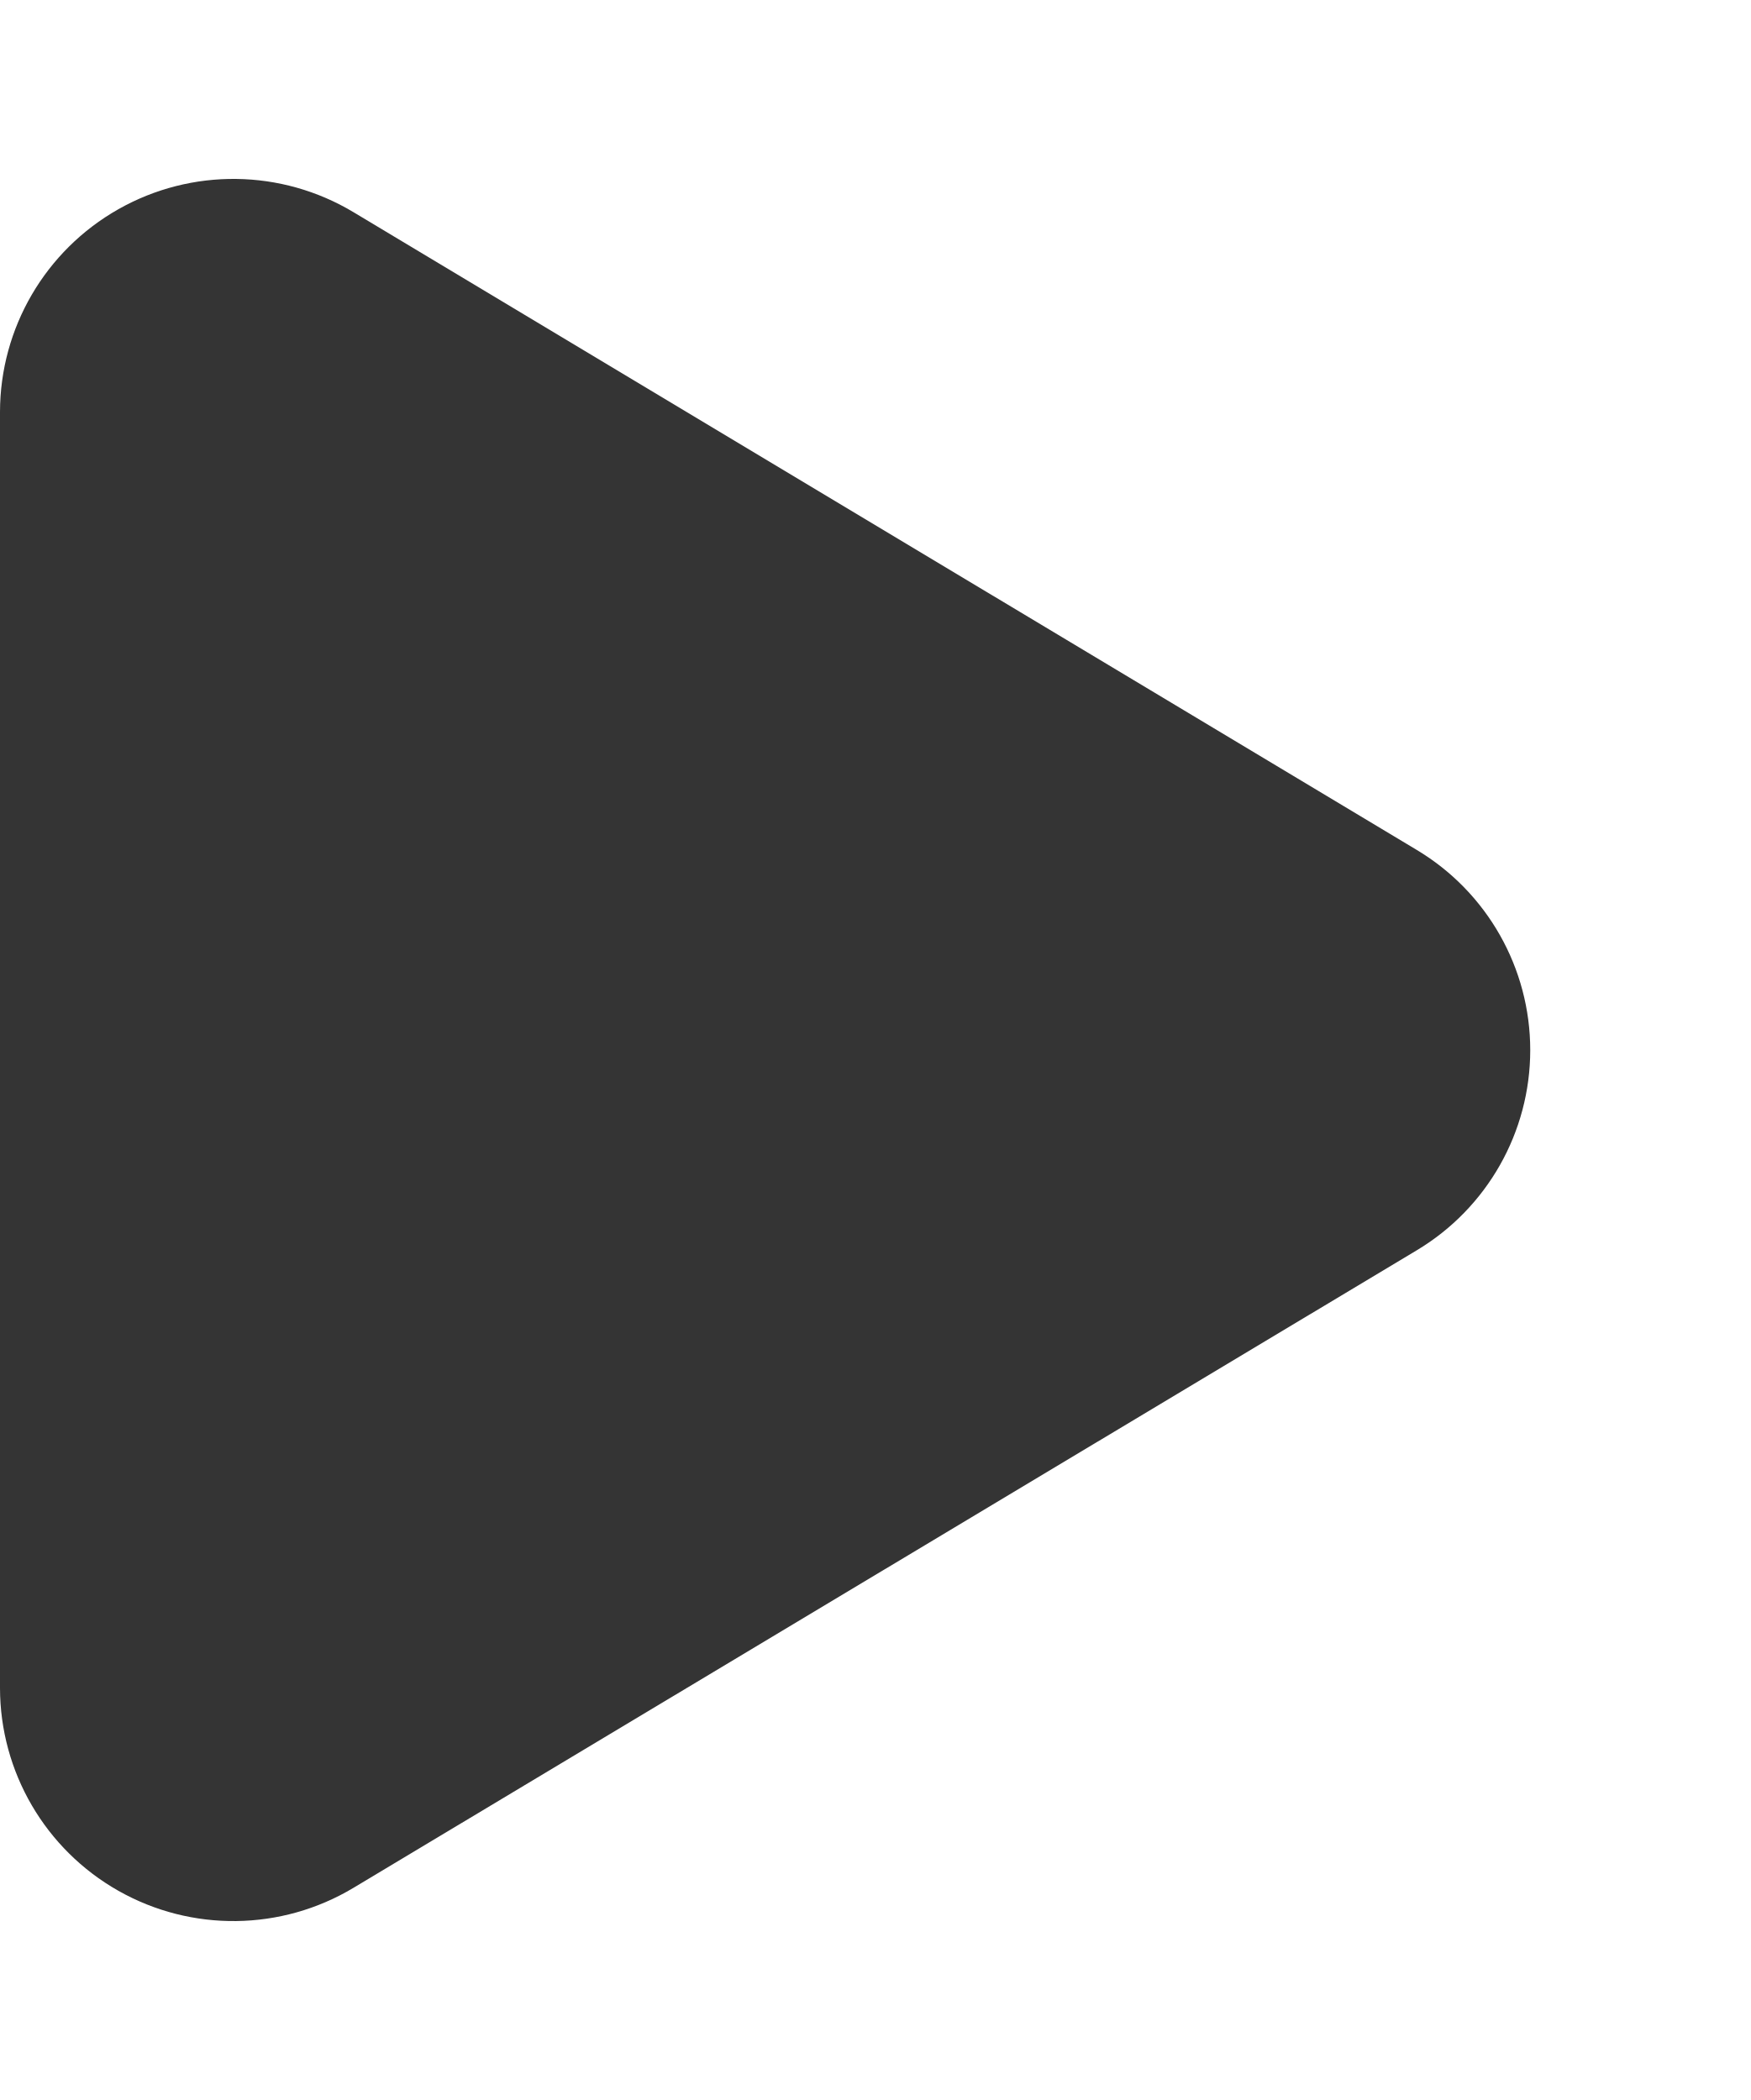
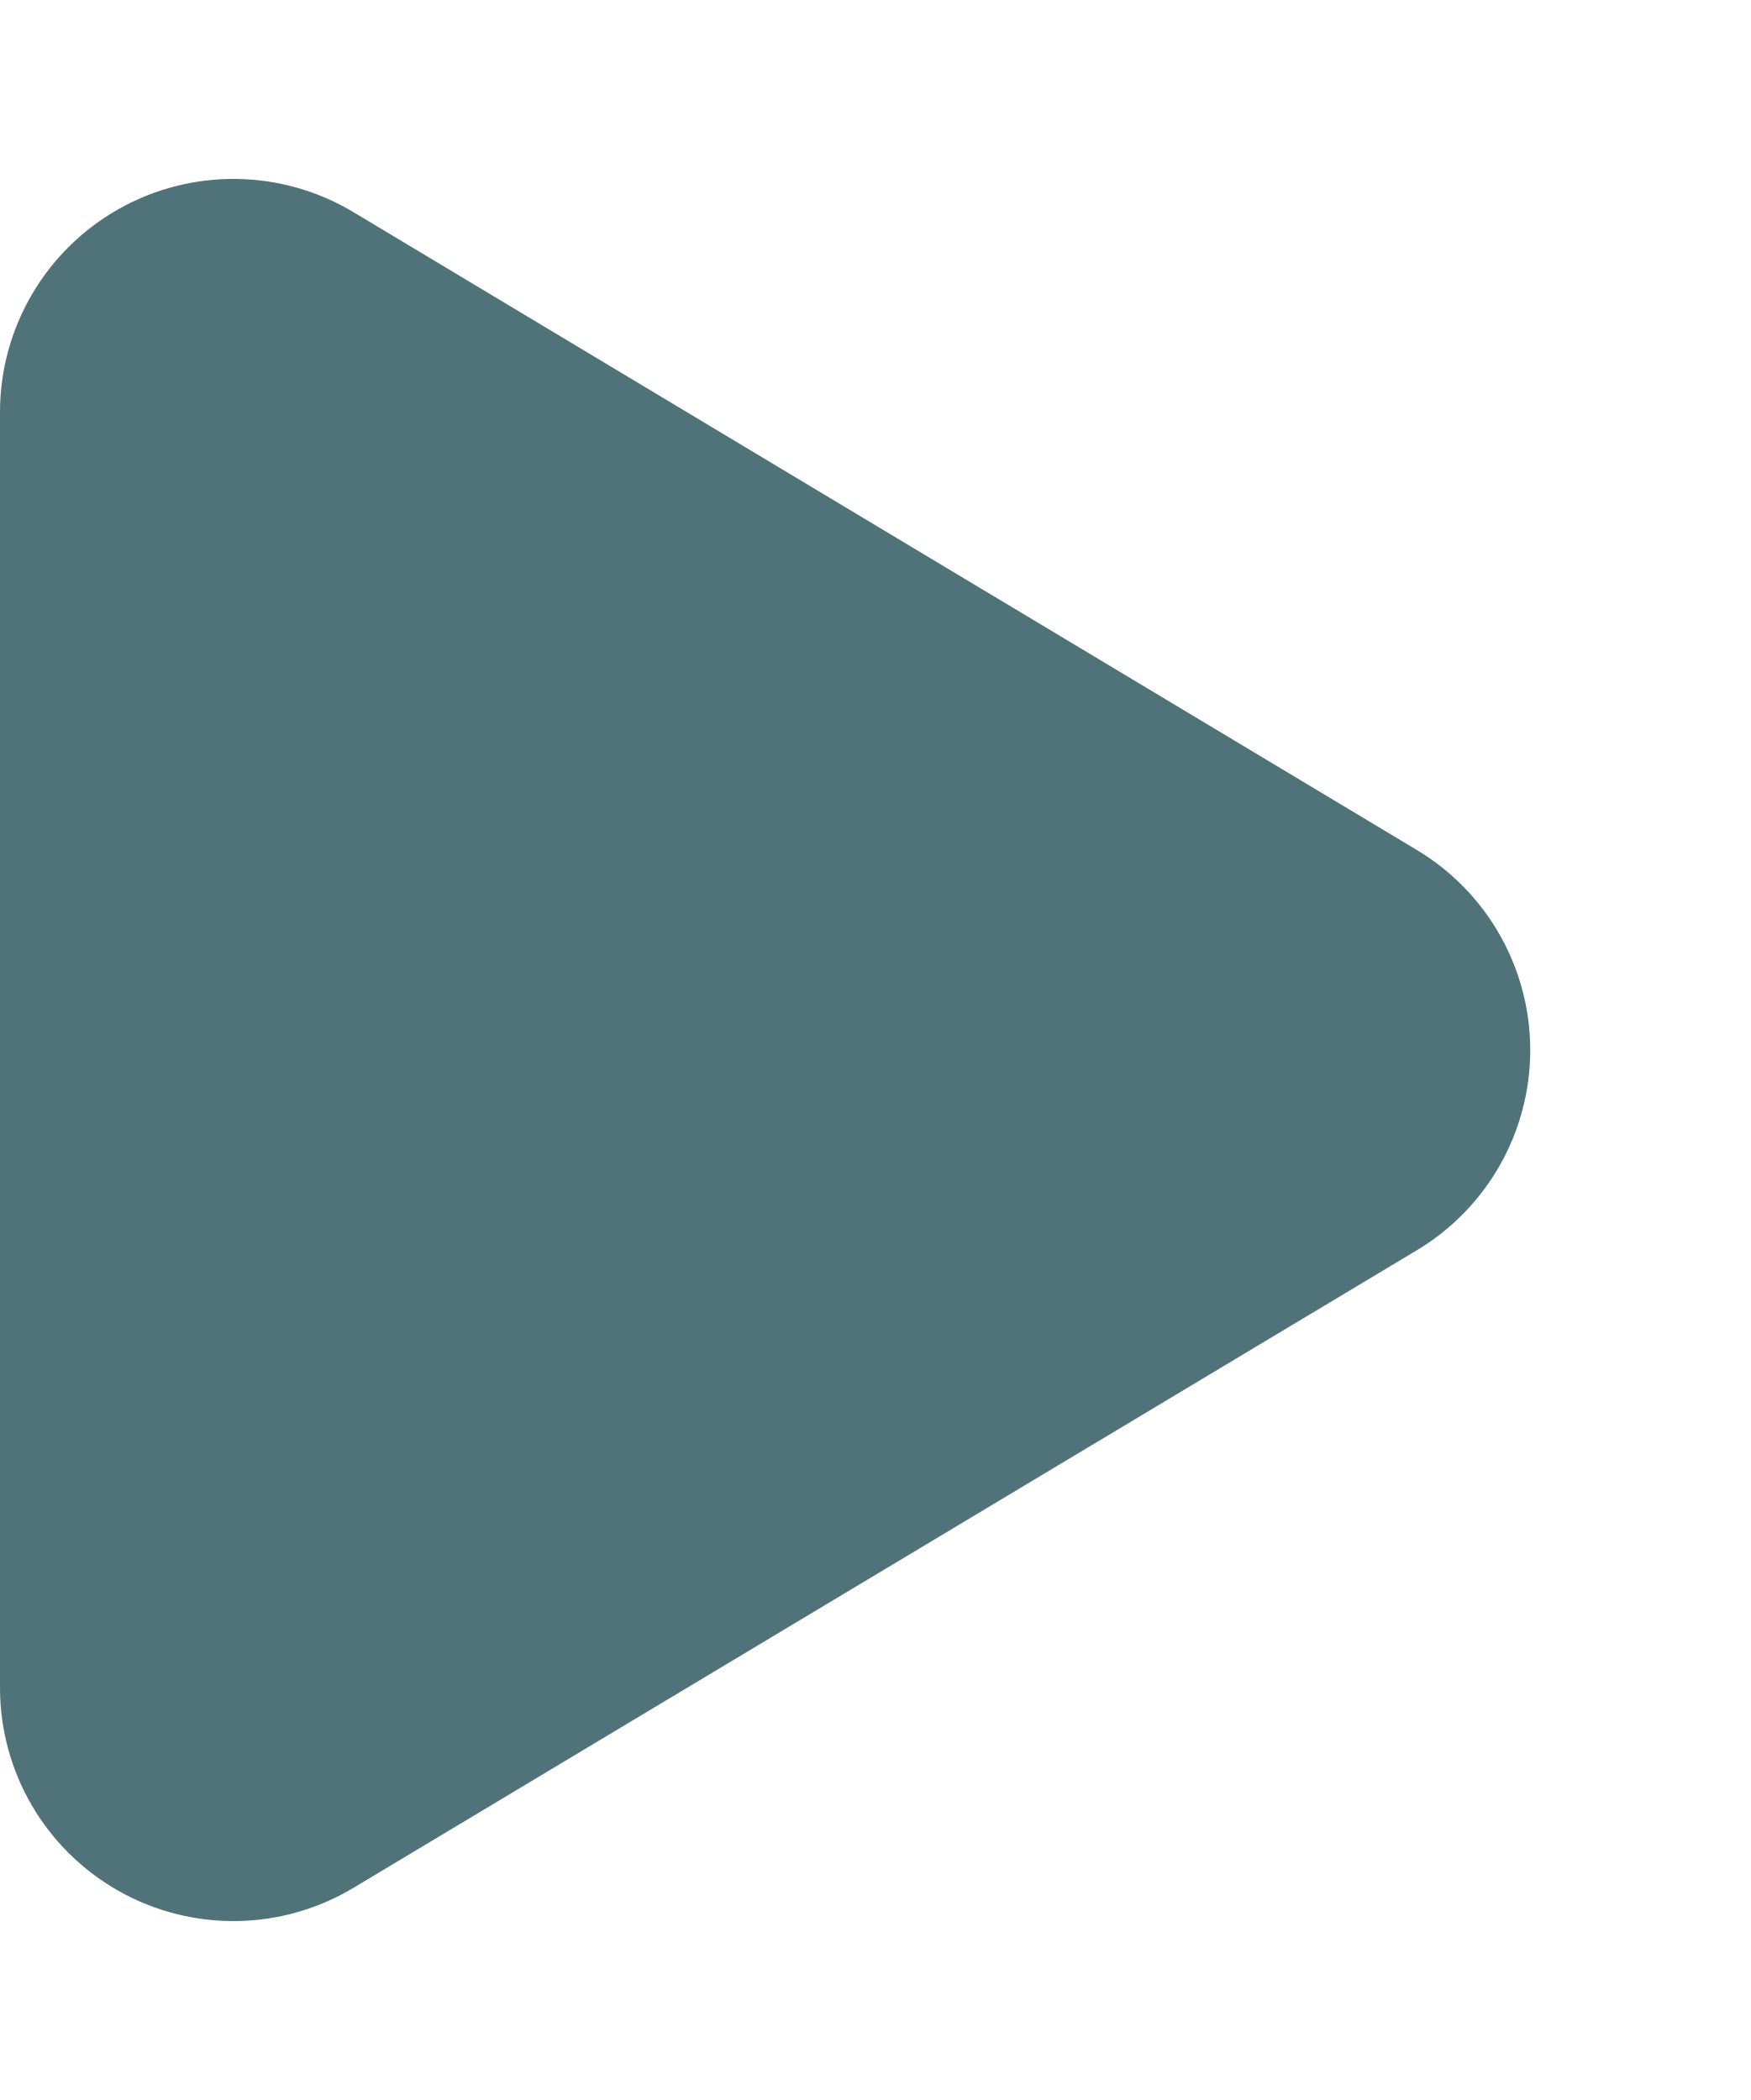
<svg xmlns="http://www.w3.org/2000/svg" width="7.5" height="9" viewBox="0 0 7.5 9">
-   <path id="Polygon_9" data-name="Polygon 9" d="M3.643,1.429a1,1,0,0,1,1.715,0L8.091,5.986A1,1,0,0,1,7.234,7.5H1.766A1,1,0,0,1,.909,5.986Z" transform="translate(7.5) rotate(90)" fill="#343434" />
+   <path id="Polygon_9" data-name="Polygon 9" d="M3.643,1.429a1,1,0,0,1,1.715,0L8.091,5.986A1,1,0,0,1,7.234,7.5H1.766A1,1,0,0,1,.909,5.986Z" transform="translate(7.5) rotate(90)" fill="#507279" />
</svg>
